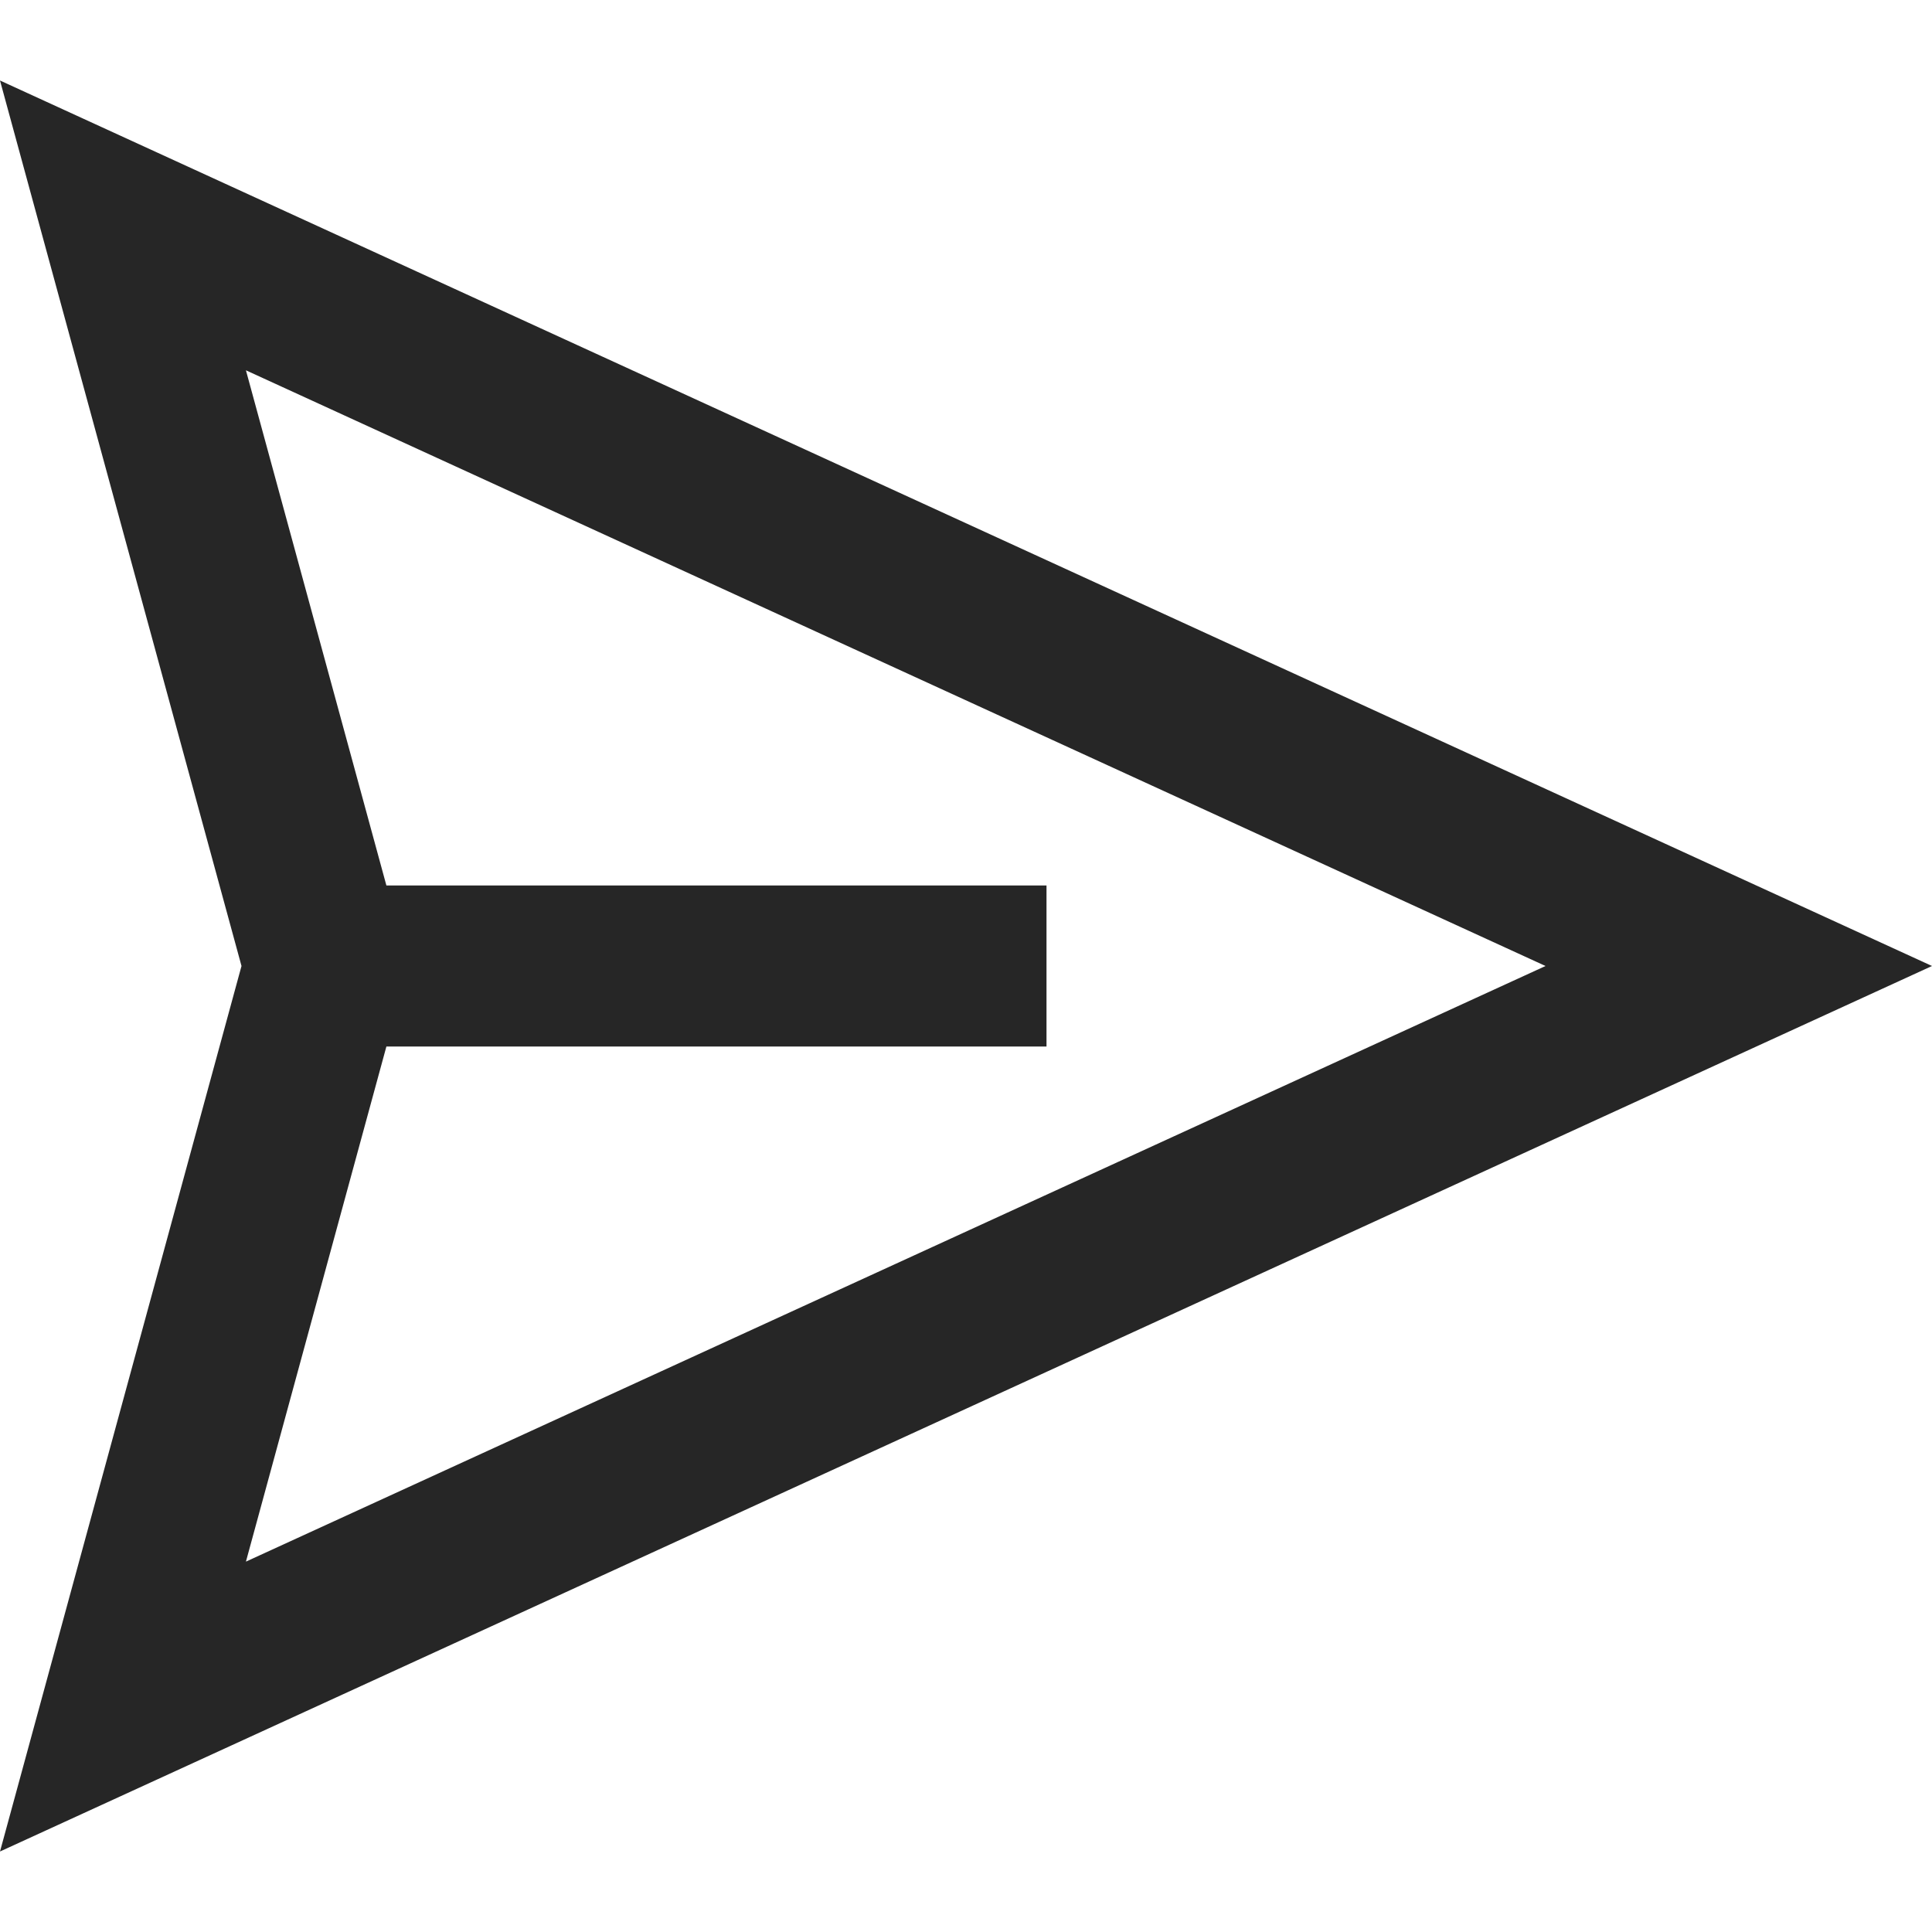
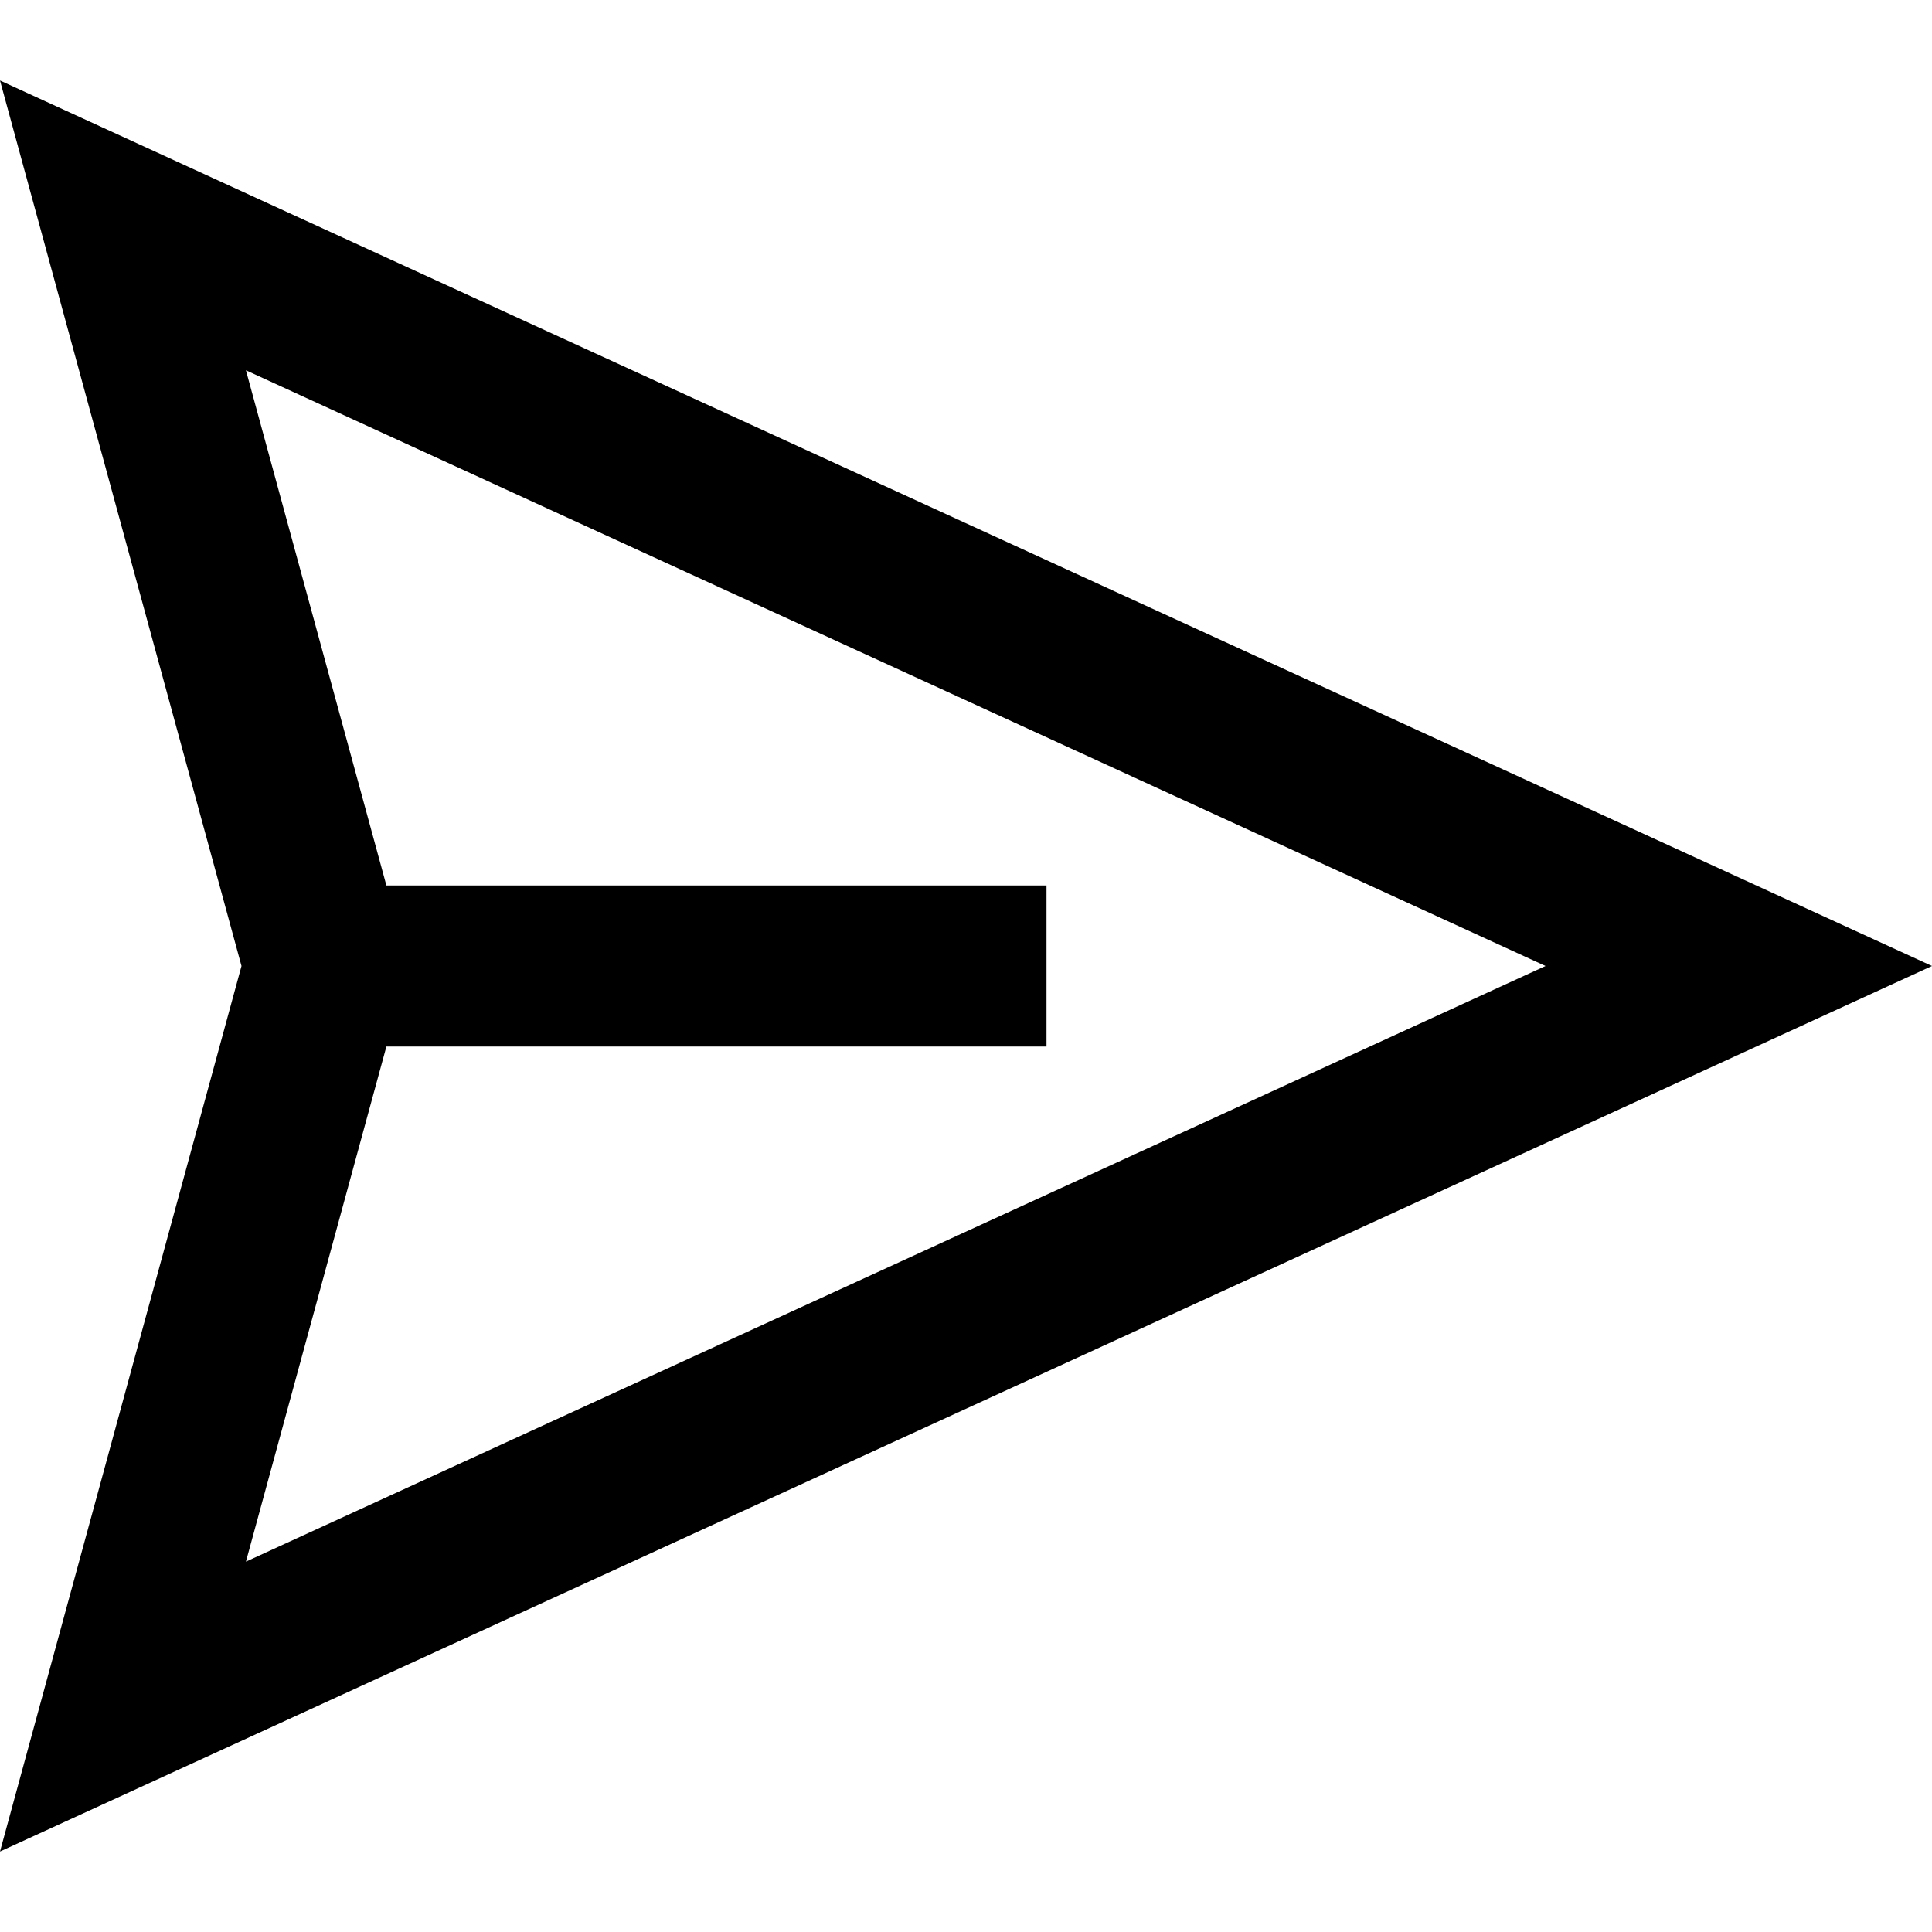
- <svg xmlns="http://www.w3.org/2000/svg" width="24" height="24" viewBox="0 0 24 24" fill="none">
-   <path fill-rule="evenodd" clip-rule="evenodd" d="M0 1L24 12L0 23L3 12L0 1ZM3.055 4.6L4.8 11H13V13H4.8L3.055 19.399L19.199 12L3.055 4.6Z" fill="#262626" />
+ <svg xmlns="http://www.w3.org/2000/svg" width="1em" height="1em" viewBox="0 0 24 24" fill="none" focusable="false" role="img">
+   <path fill-rule="evenodd" clip-rule="evenodd" d="M0 1l24 11L0 23l3-11L0 1zm3.055 3.6L4.8 11H13v2H4.8l-1.745 6.399L19.199 12 3.055 4.6z" fill="currentColor" />
</svg>
